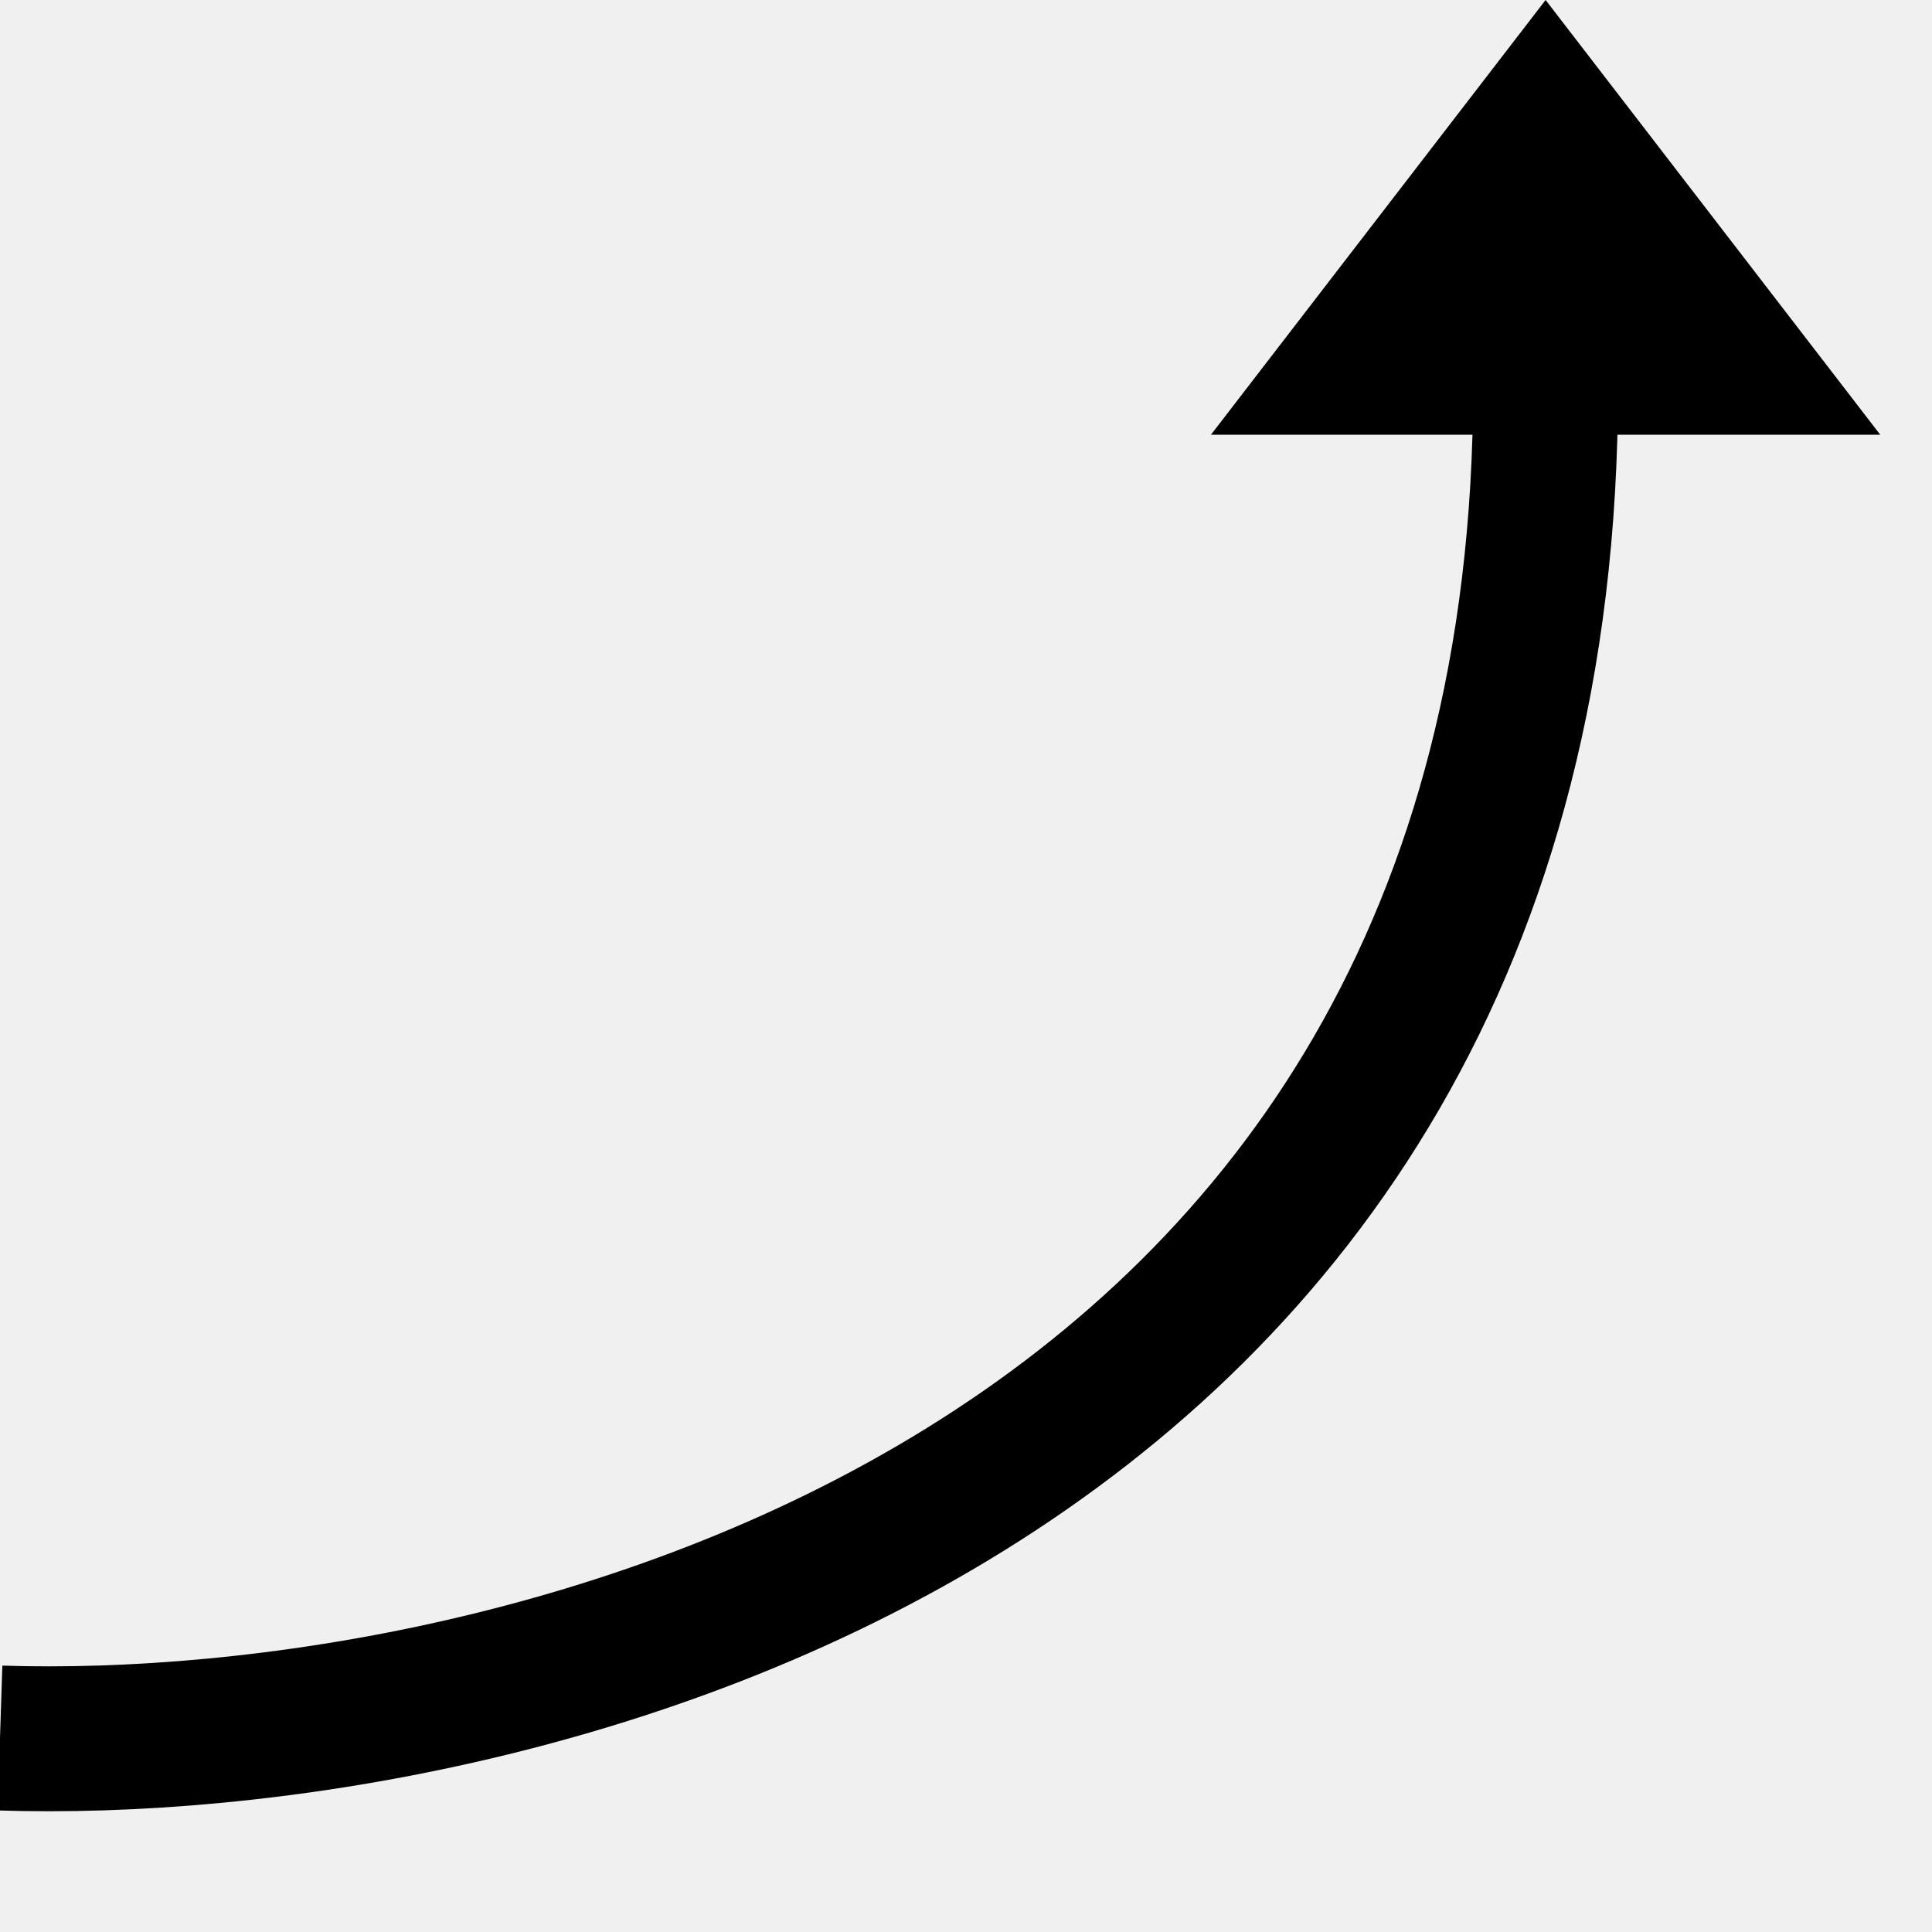
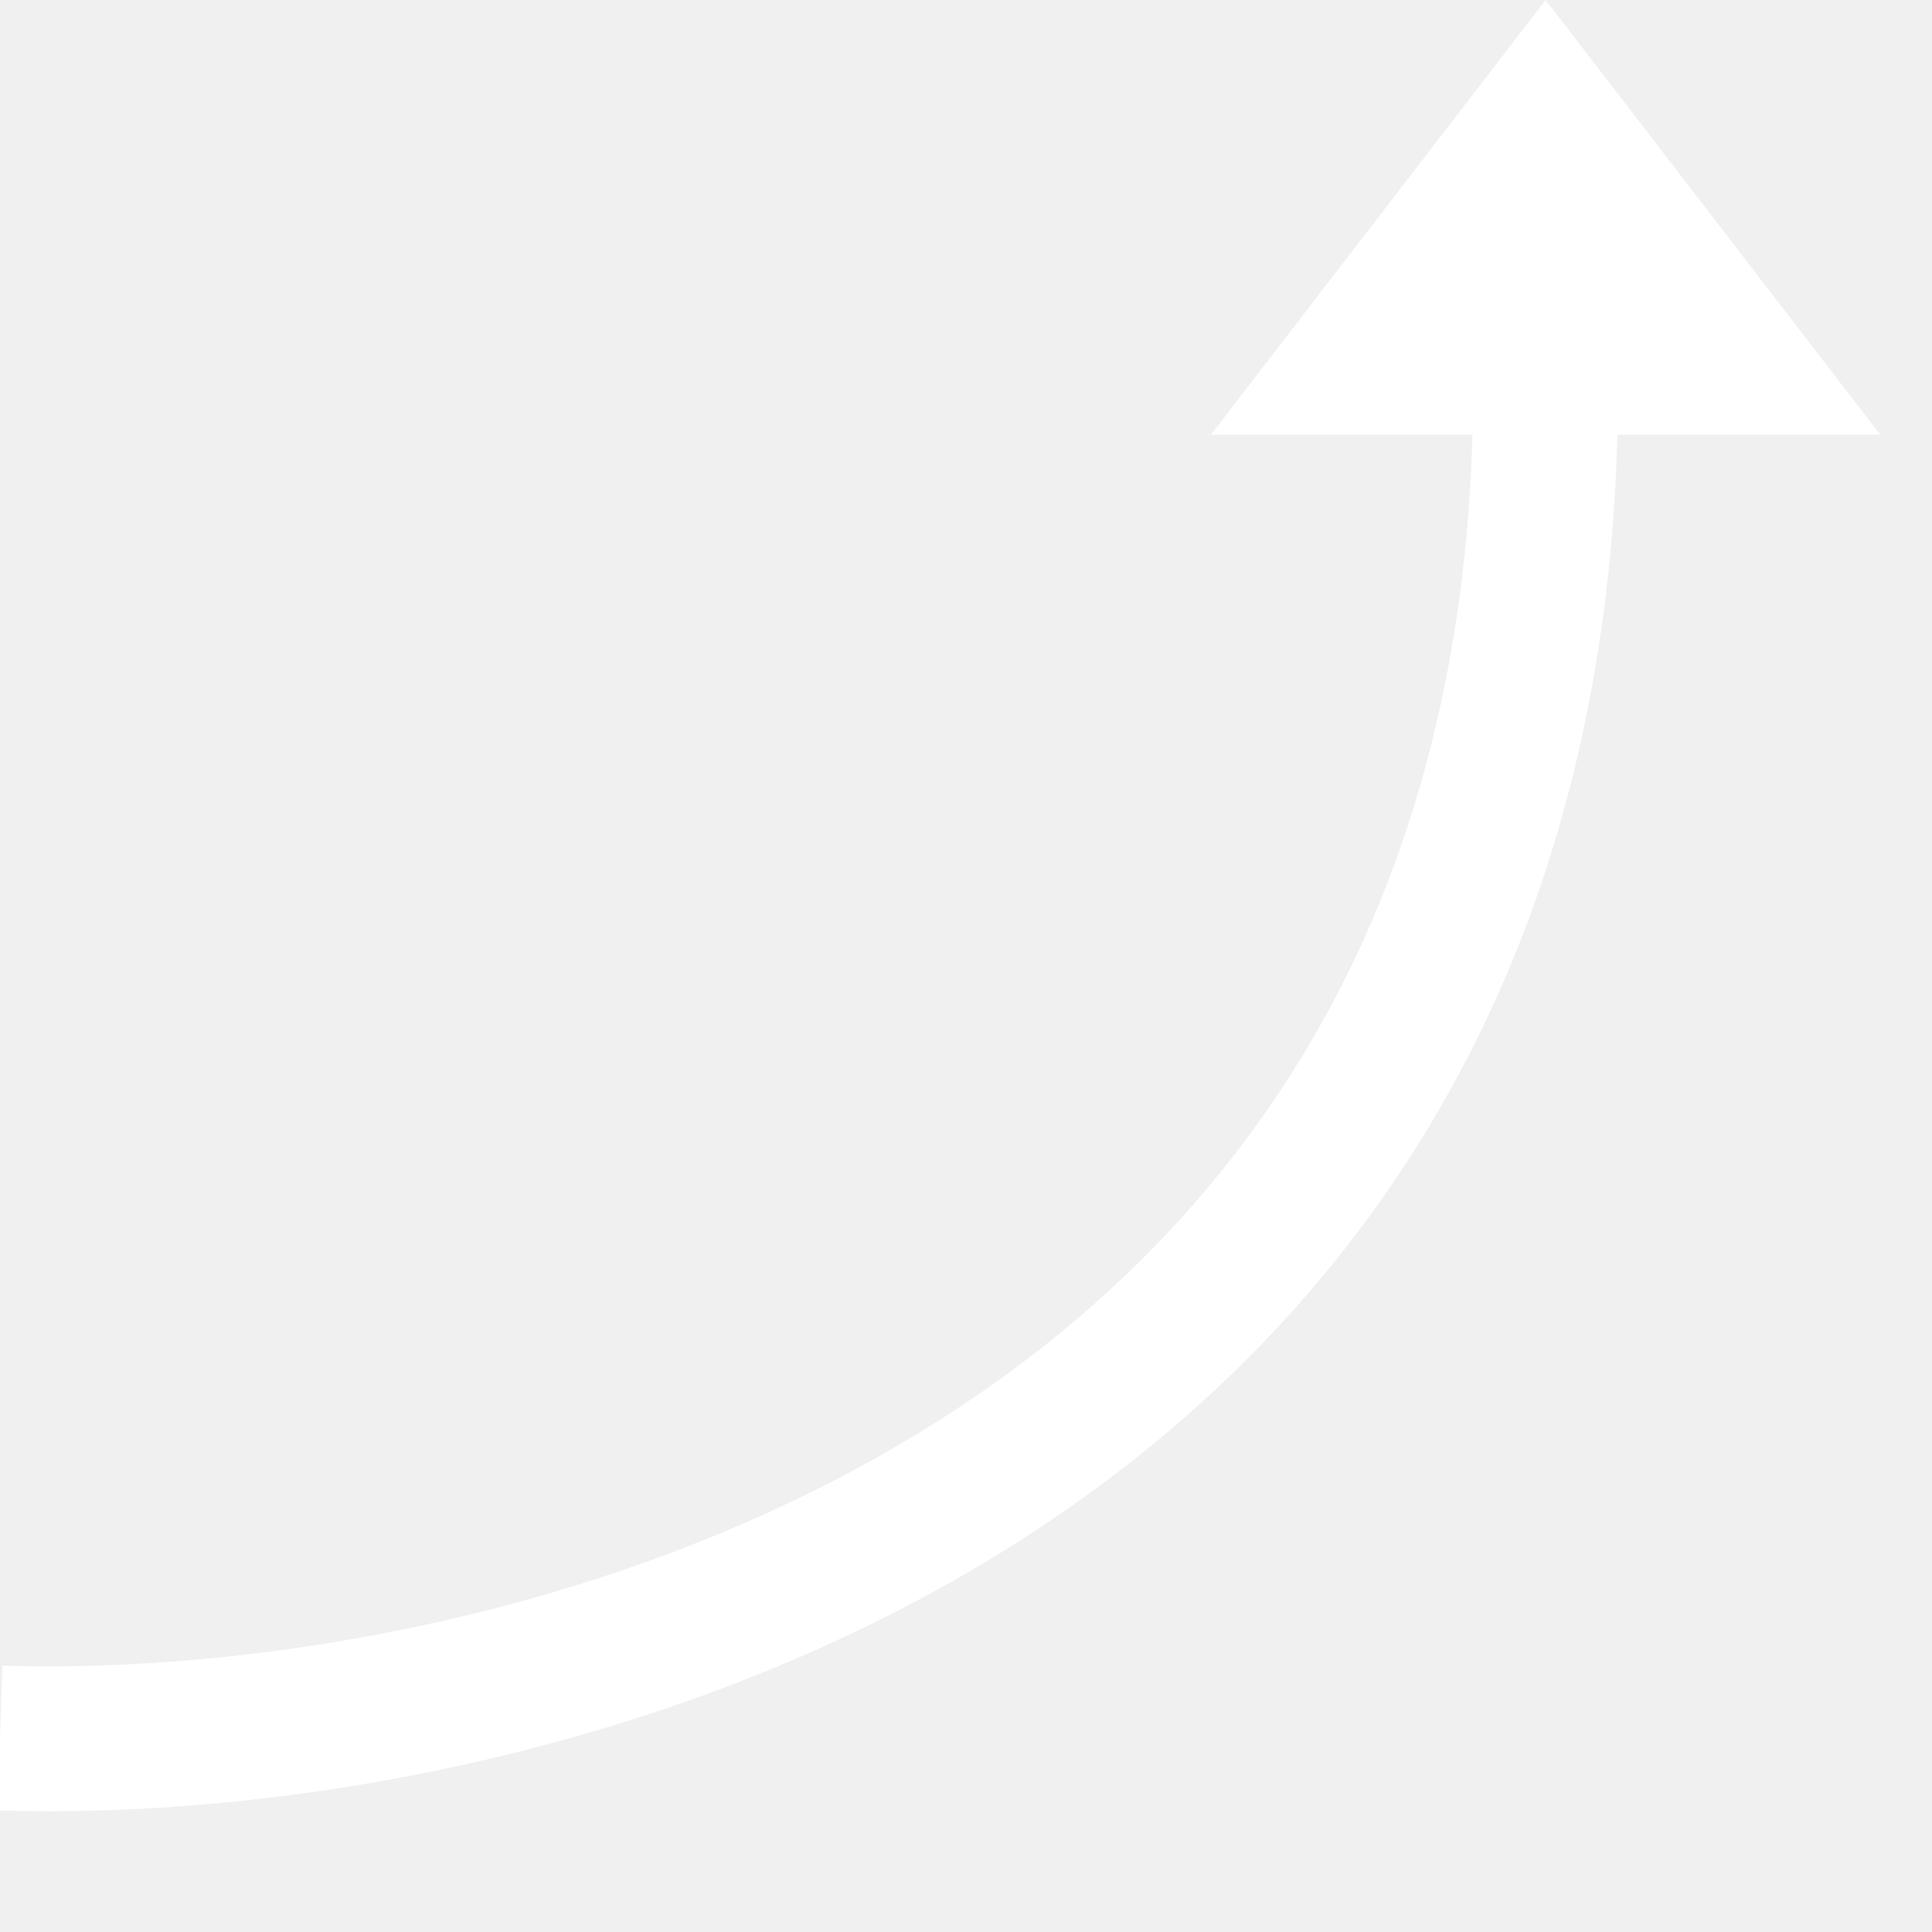
<svg xmlns="http://www.w3.org/2000/svg" width="20" height="20" viewBox="0 0 20 20" fill="none">
  <g clip-path="url(#clip0)">
-     <path d="M16 0L19.464 4.5L12.536 4.5L16 0Z" fill="black" />
-     <path d="M0 17.992C5.333 18.165 16 15.608 16 4" stroke="black" stroke-width="1.5" />
+     <path d="M16 0L19.464 4.5L12.536 4.5L16 0Z" fill="white" />
+     <path d="M0 17.992C5.333 18.165 16 15.608 16 4" stroke="white" stroke-width="1.5" />
  </g>
  <defs>
    <clipPath id="clip0">
      <rect width="20" height="20" fill="white" />
    </clipPath>
  </defs>
</svg>
